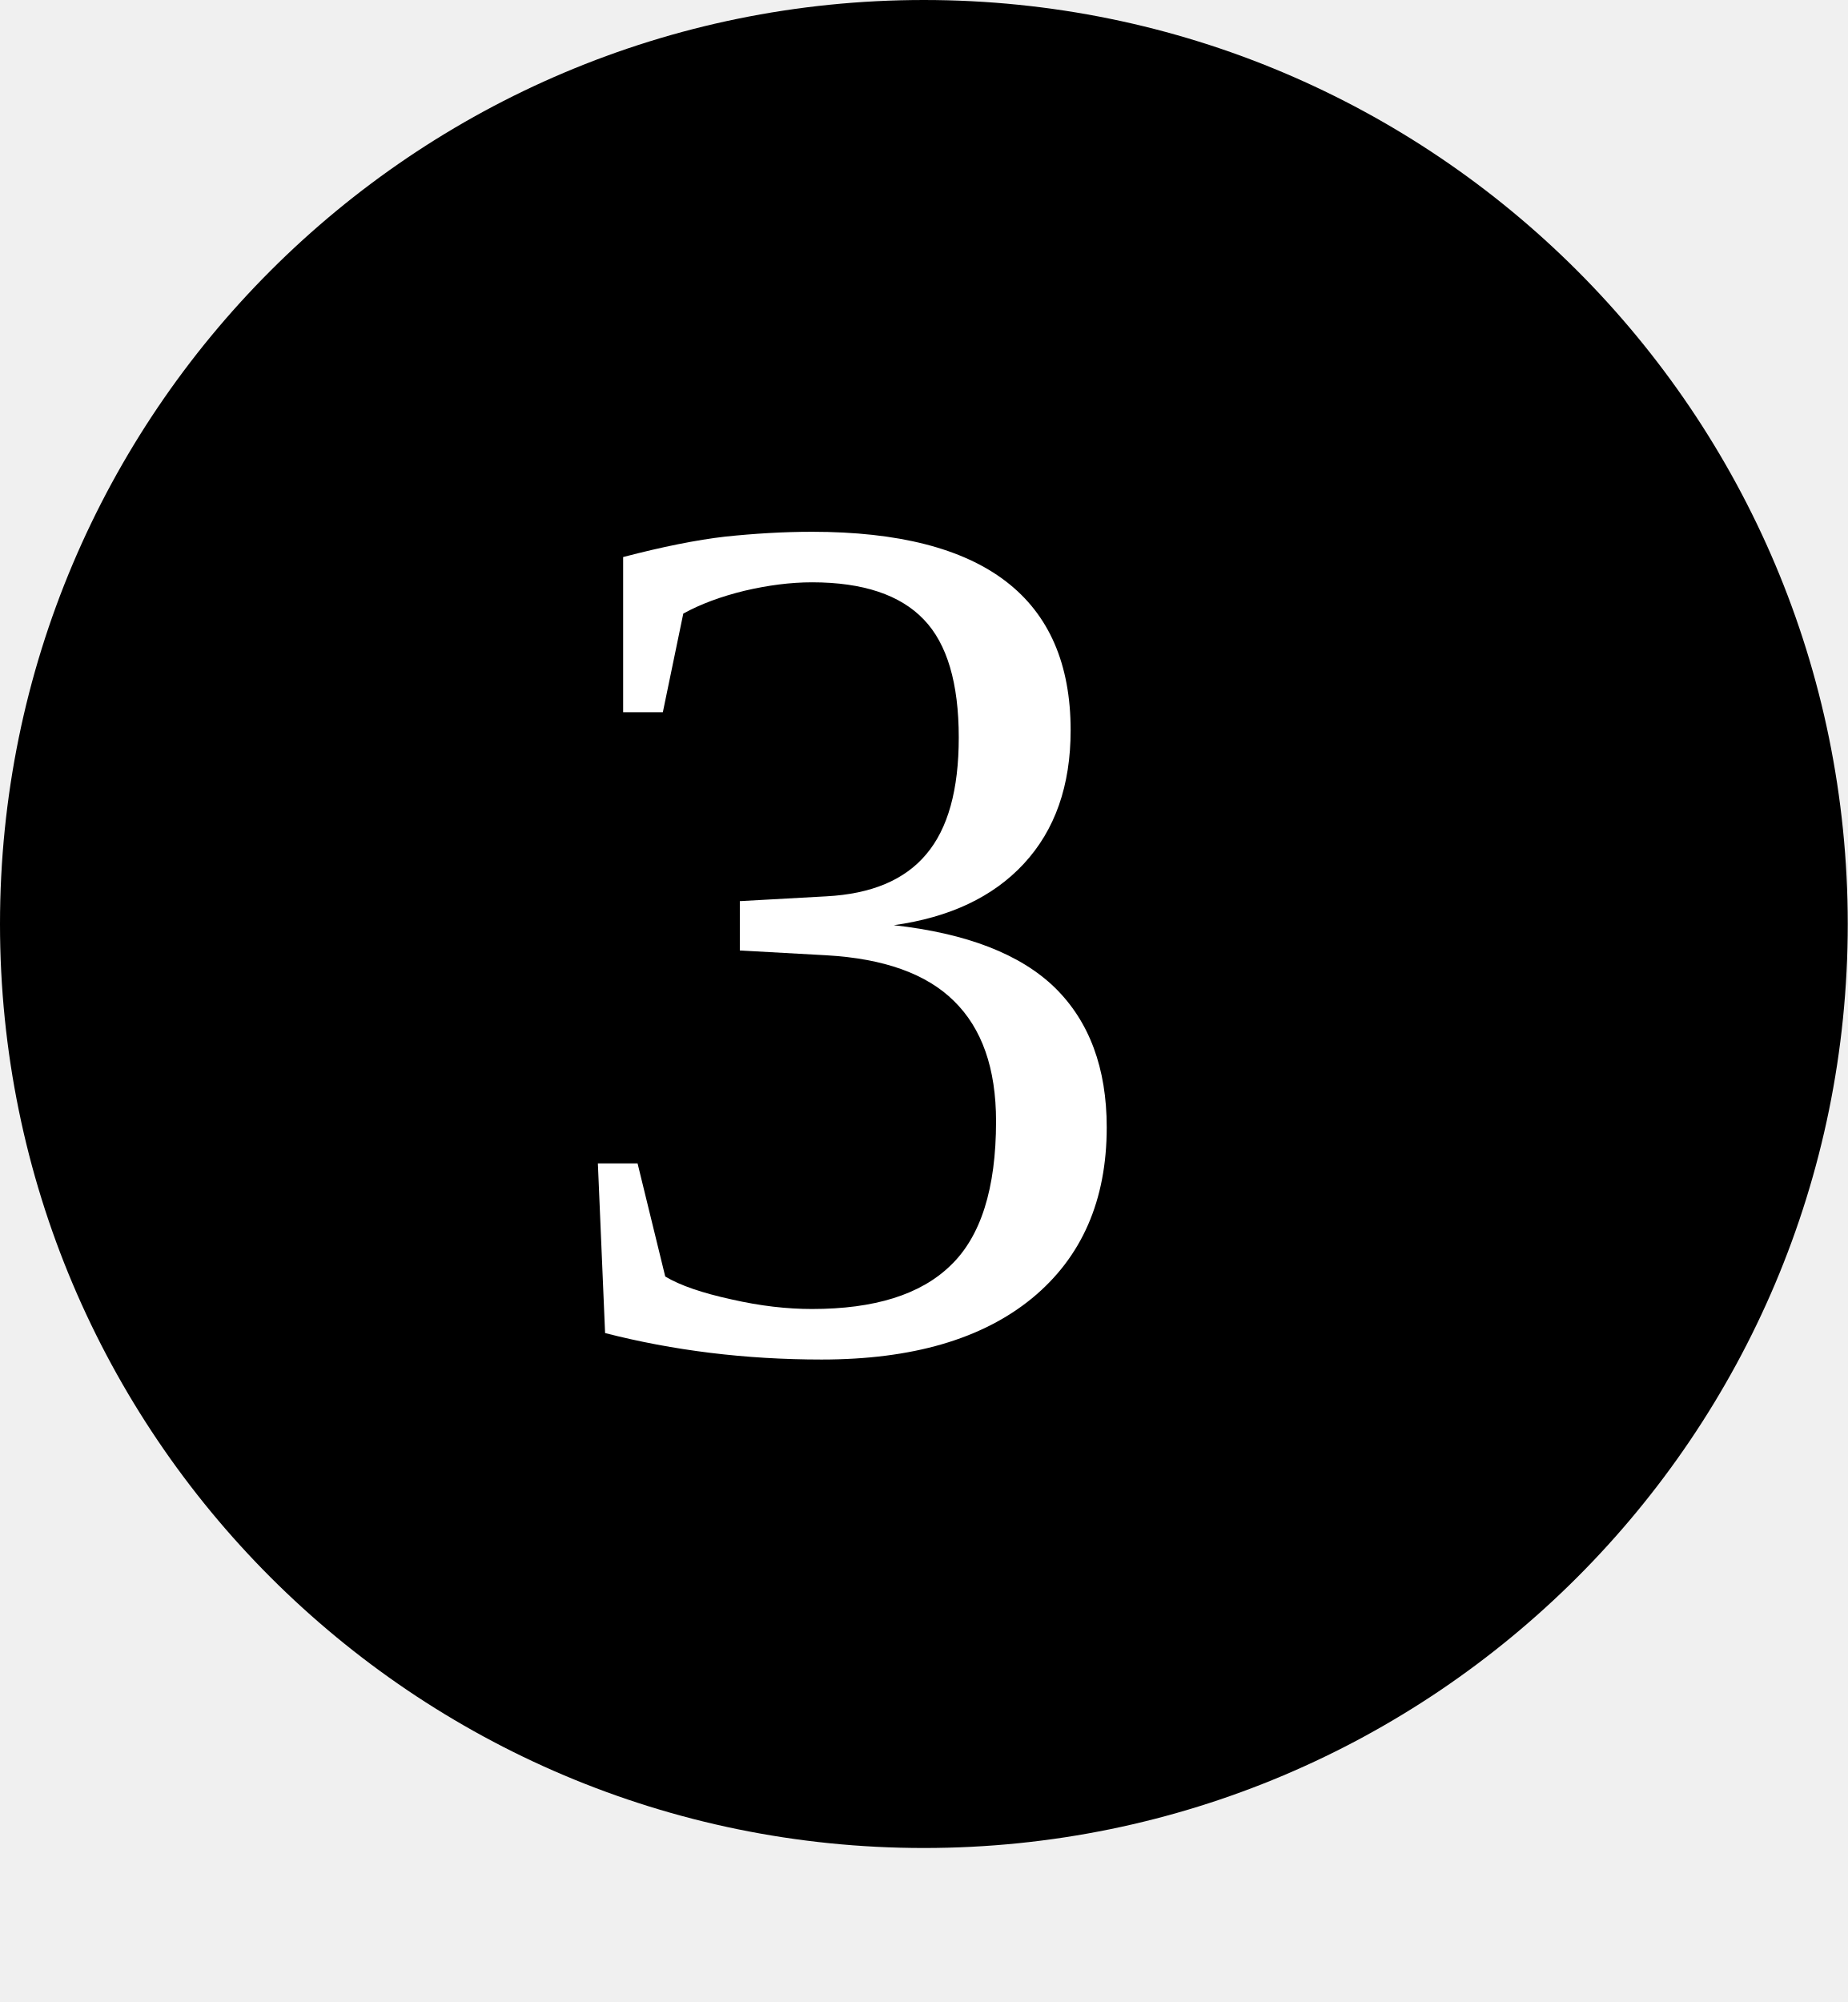
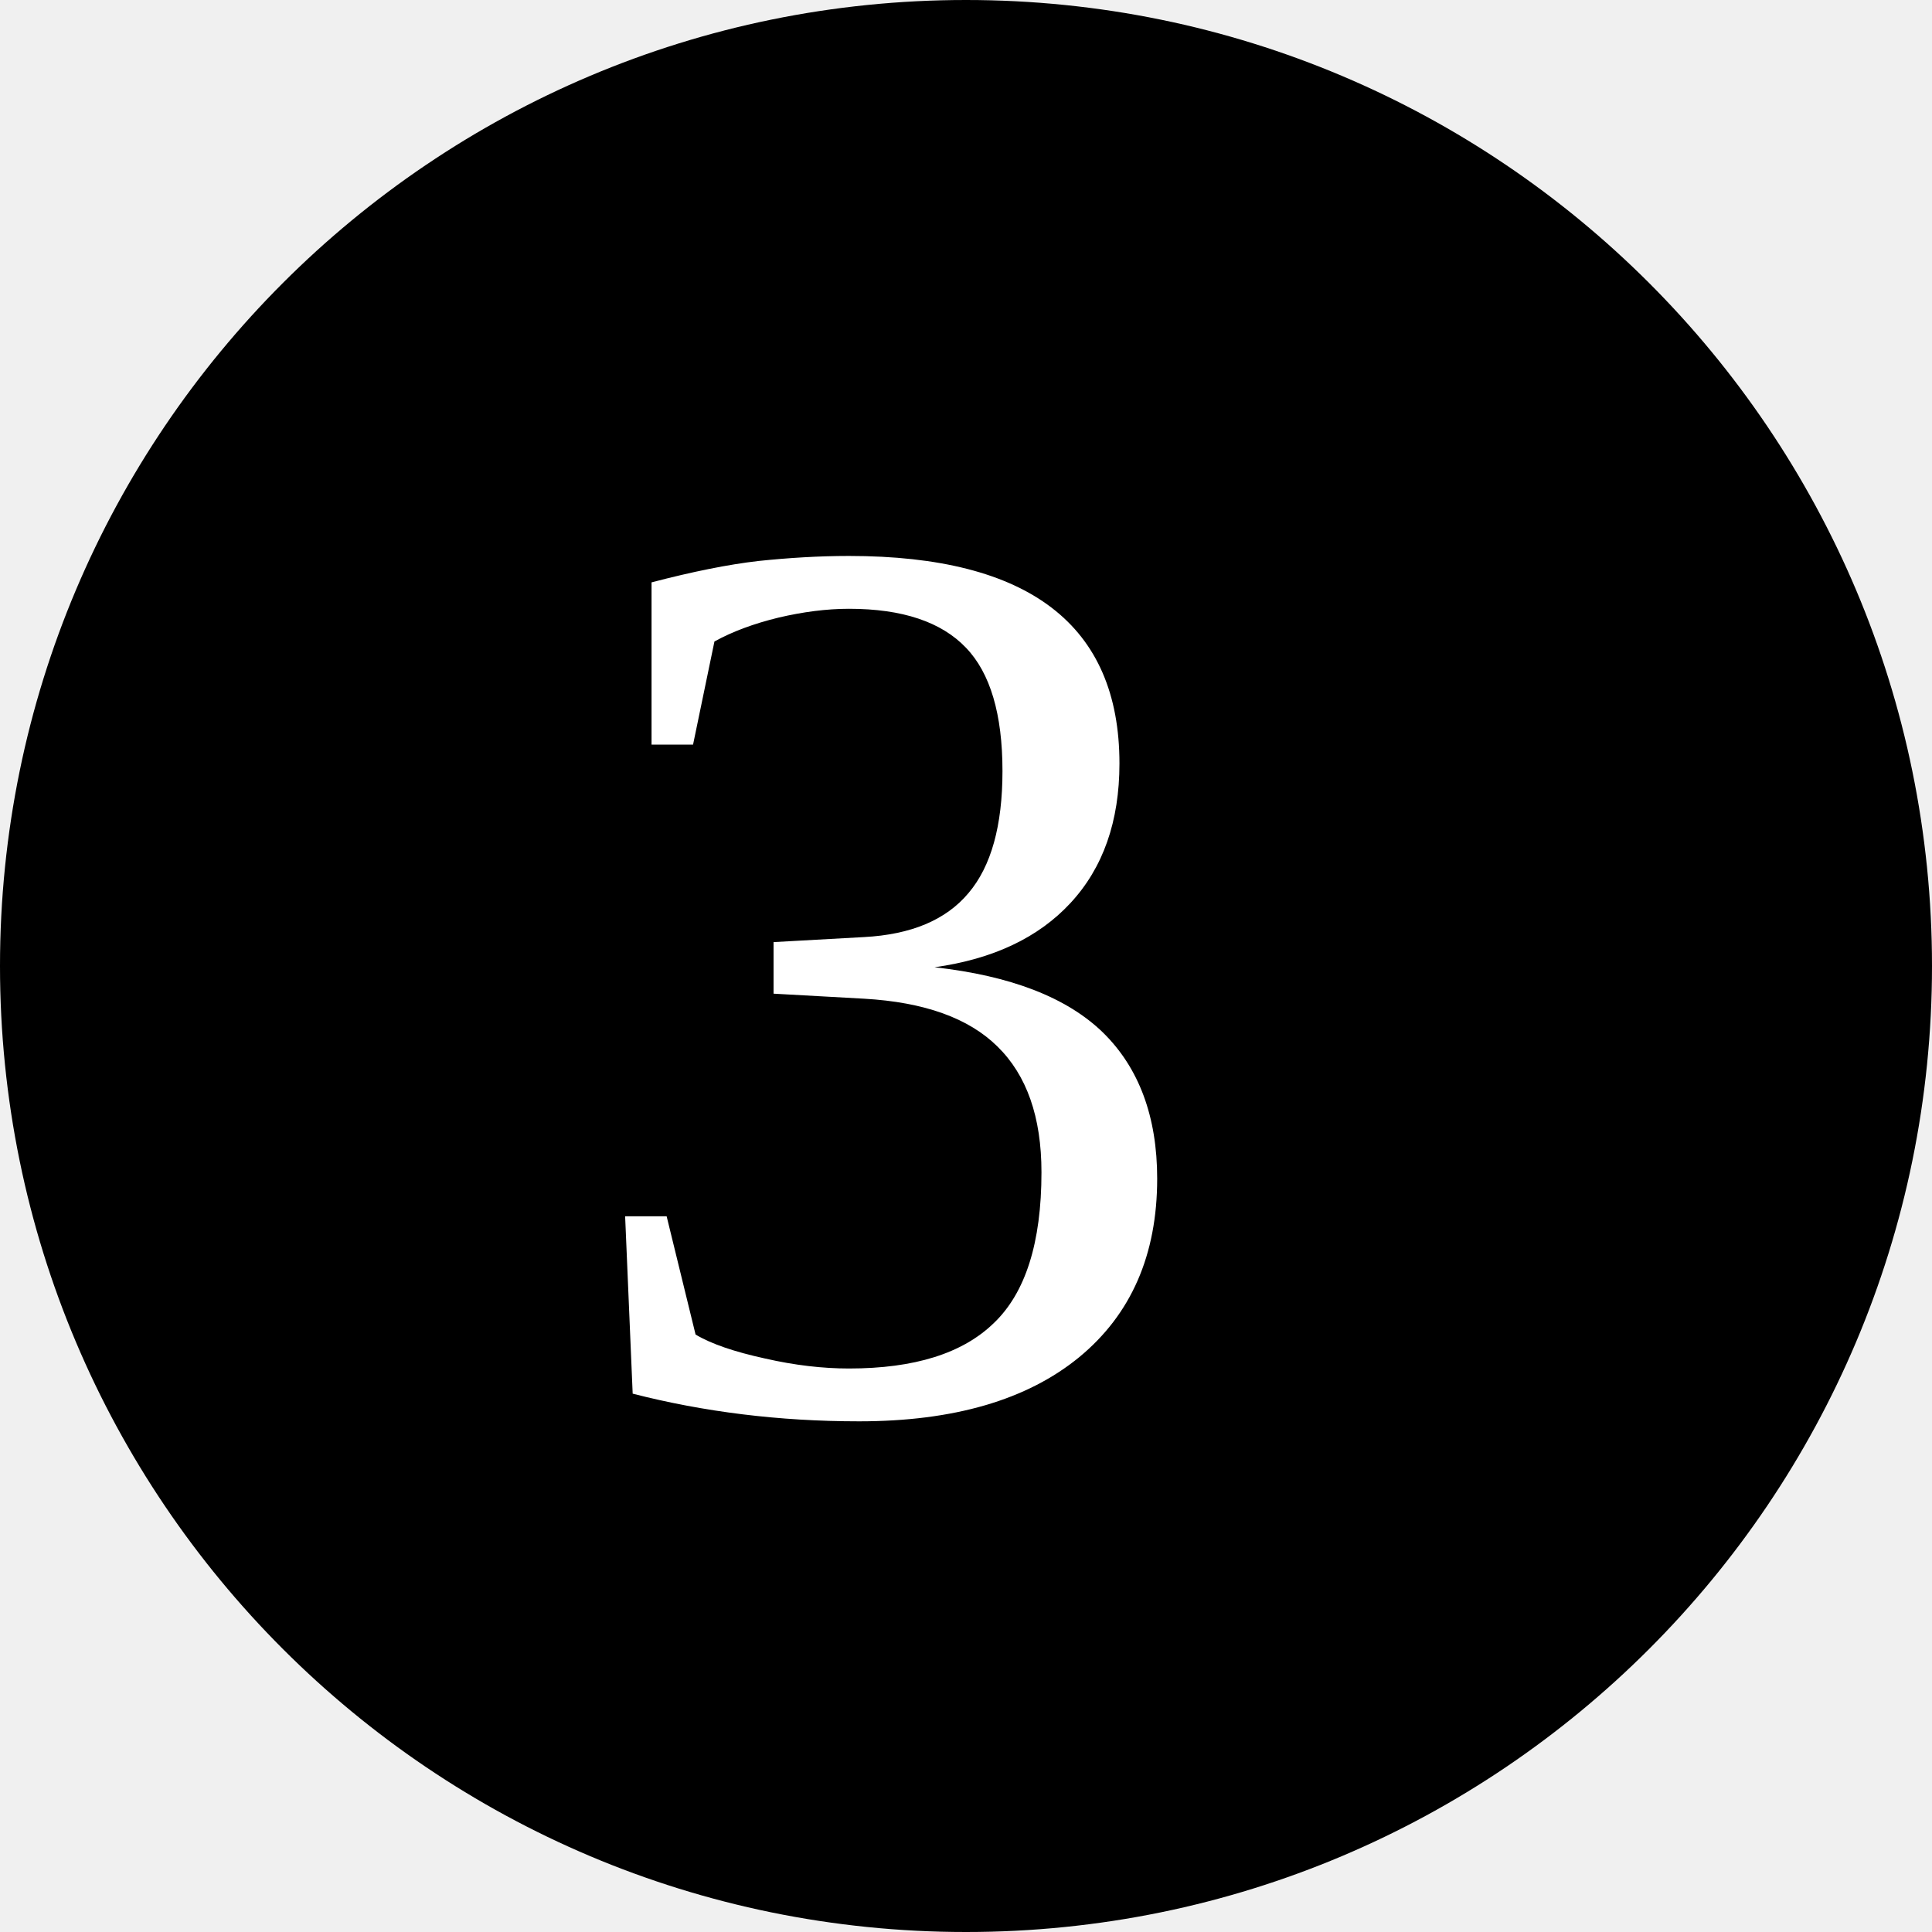
- <svg xmlns="http://www.w3.org/2000/svg" version="1.1" width="24px" height="26px">
+ <svg xmlns="http://www.w3.org/2000/svg" version="1.1" width="24px" height="24px">
  <circle cx="12px" cy="12px" r="12px" stroke="black" stroke-width="0" fill="#000" />
  <text font-size="16px" x="7px" y="17.5px">
    <tspan fill="white">3</tspan>
  </text>
</svg>
